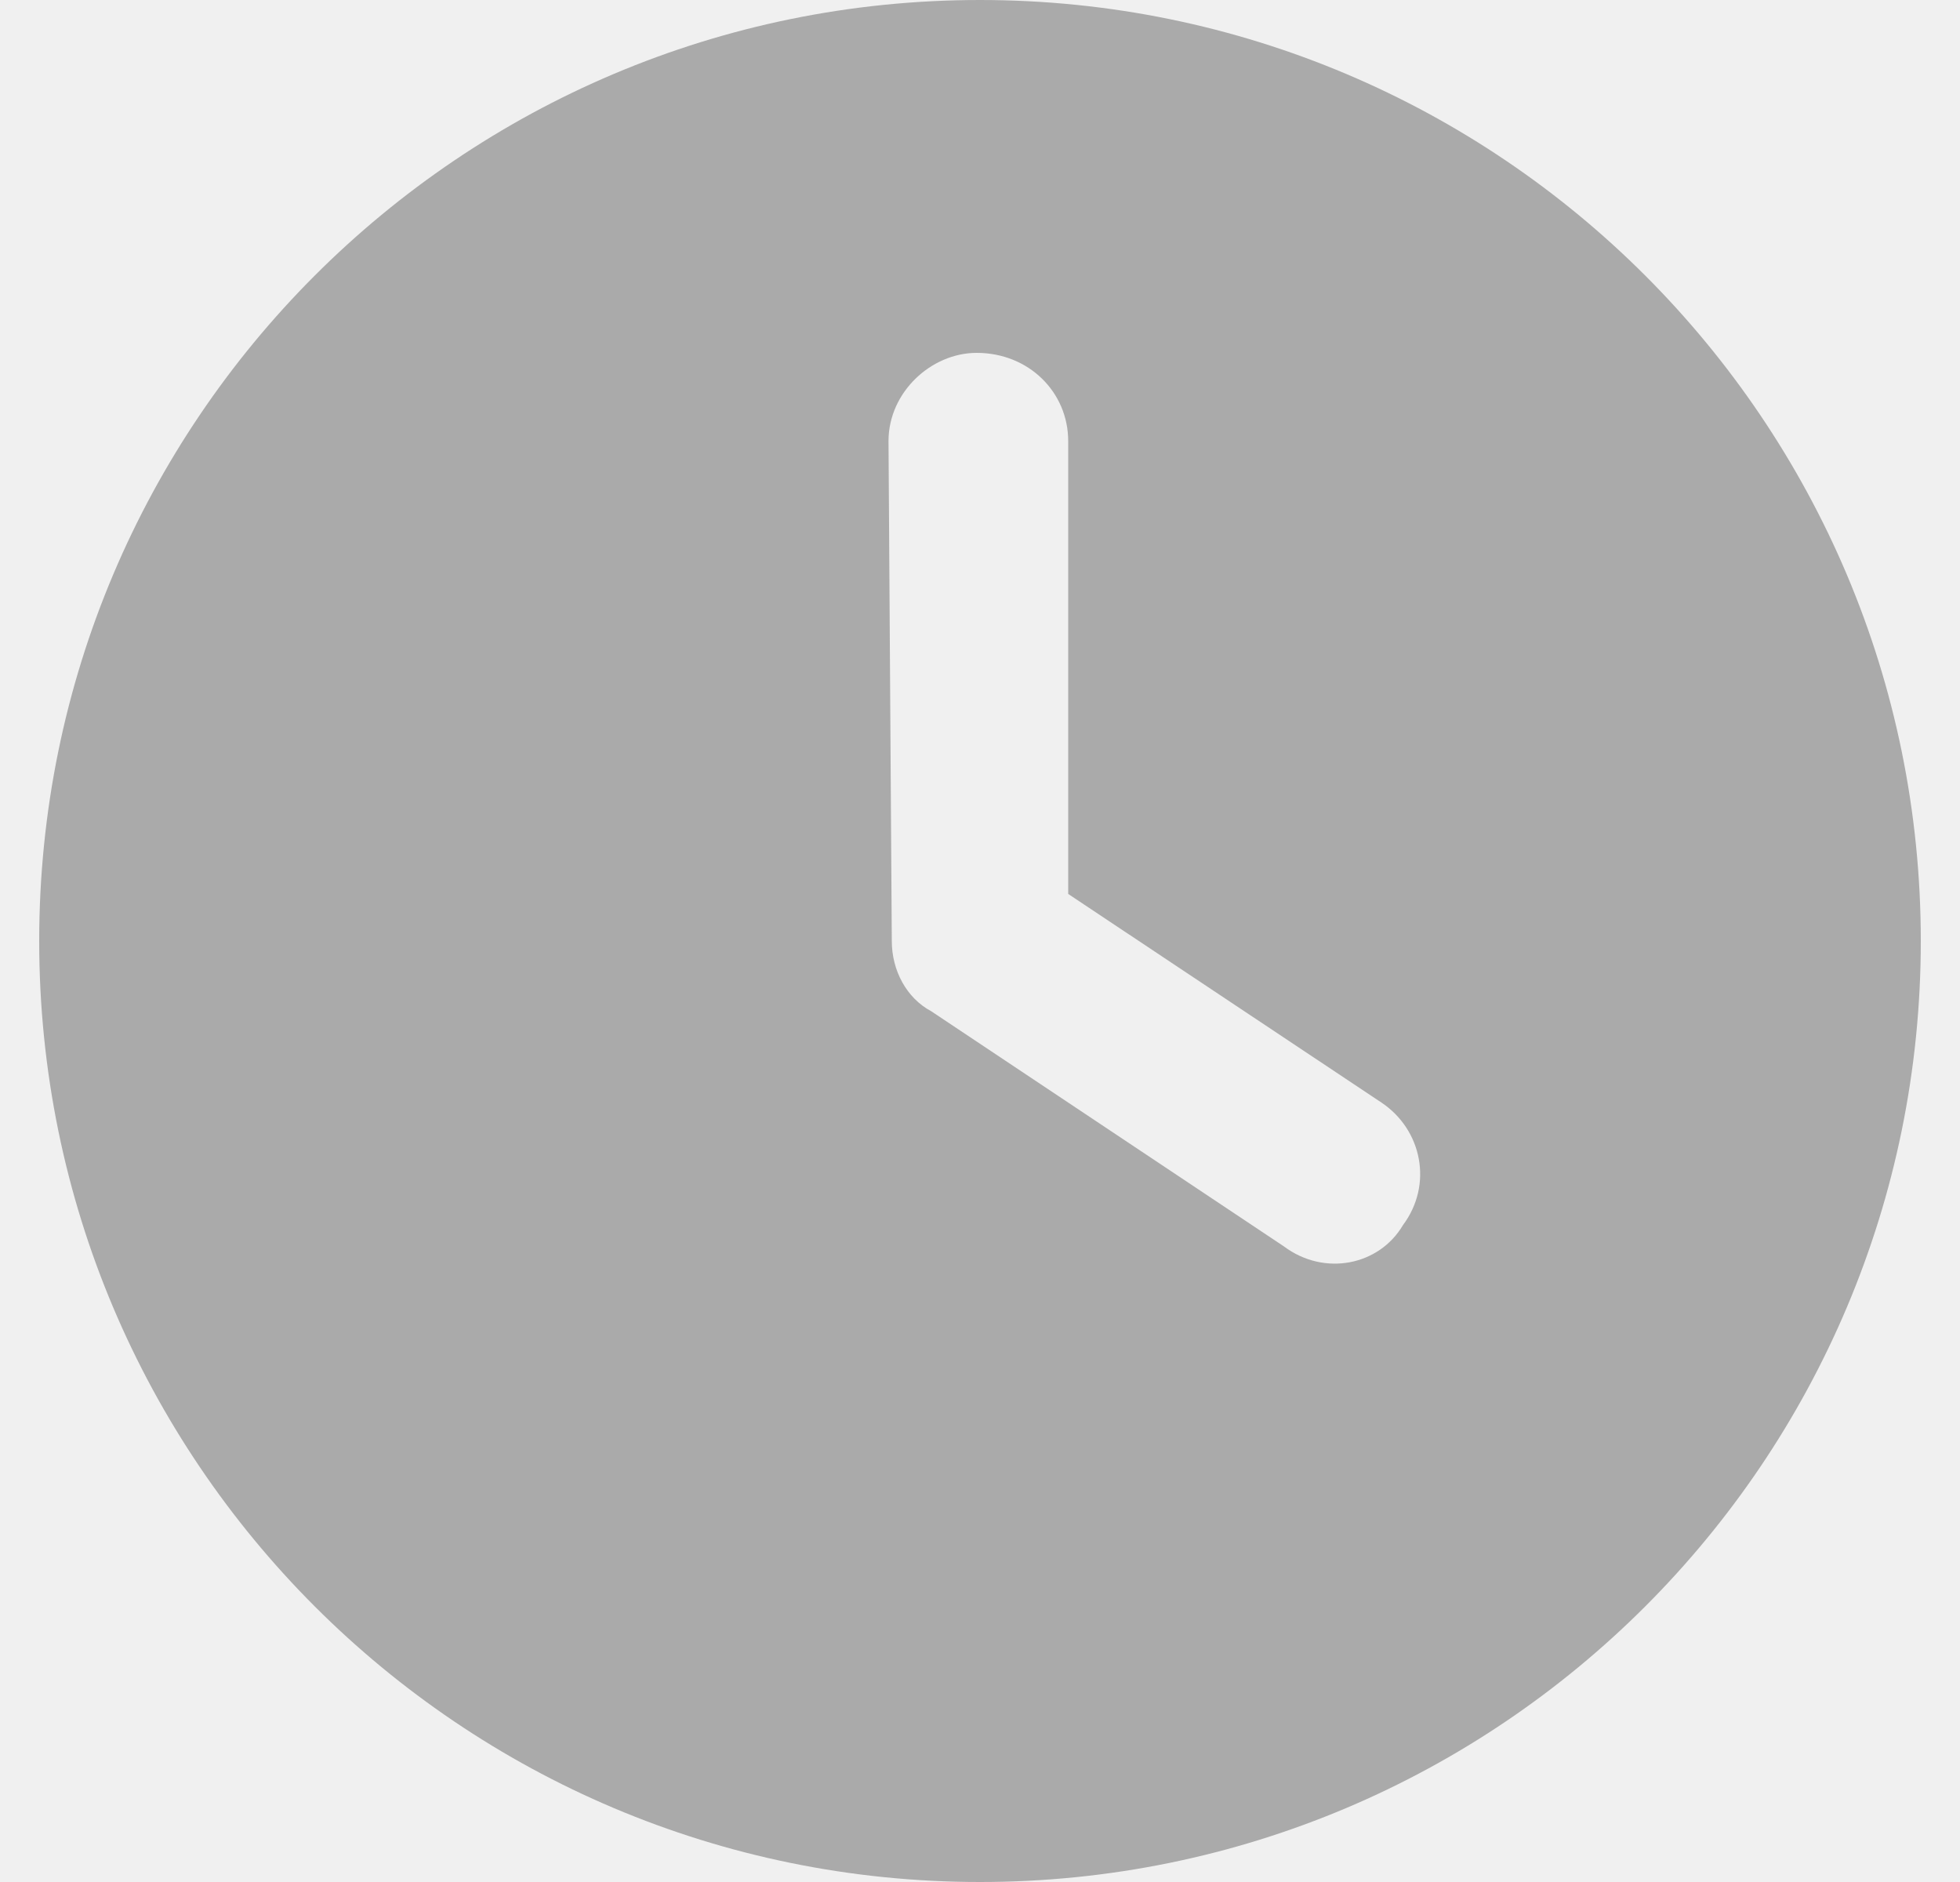
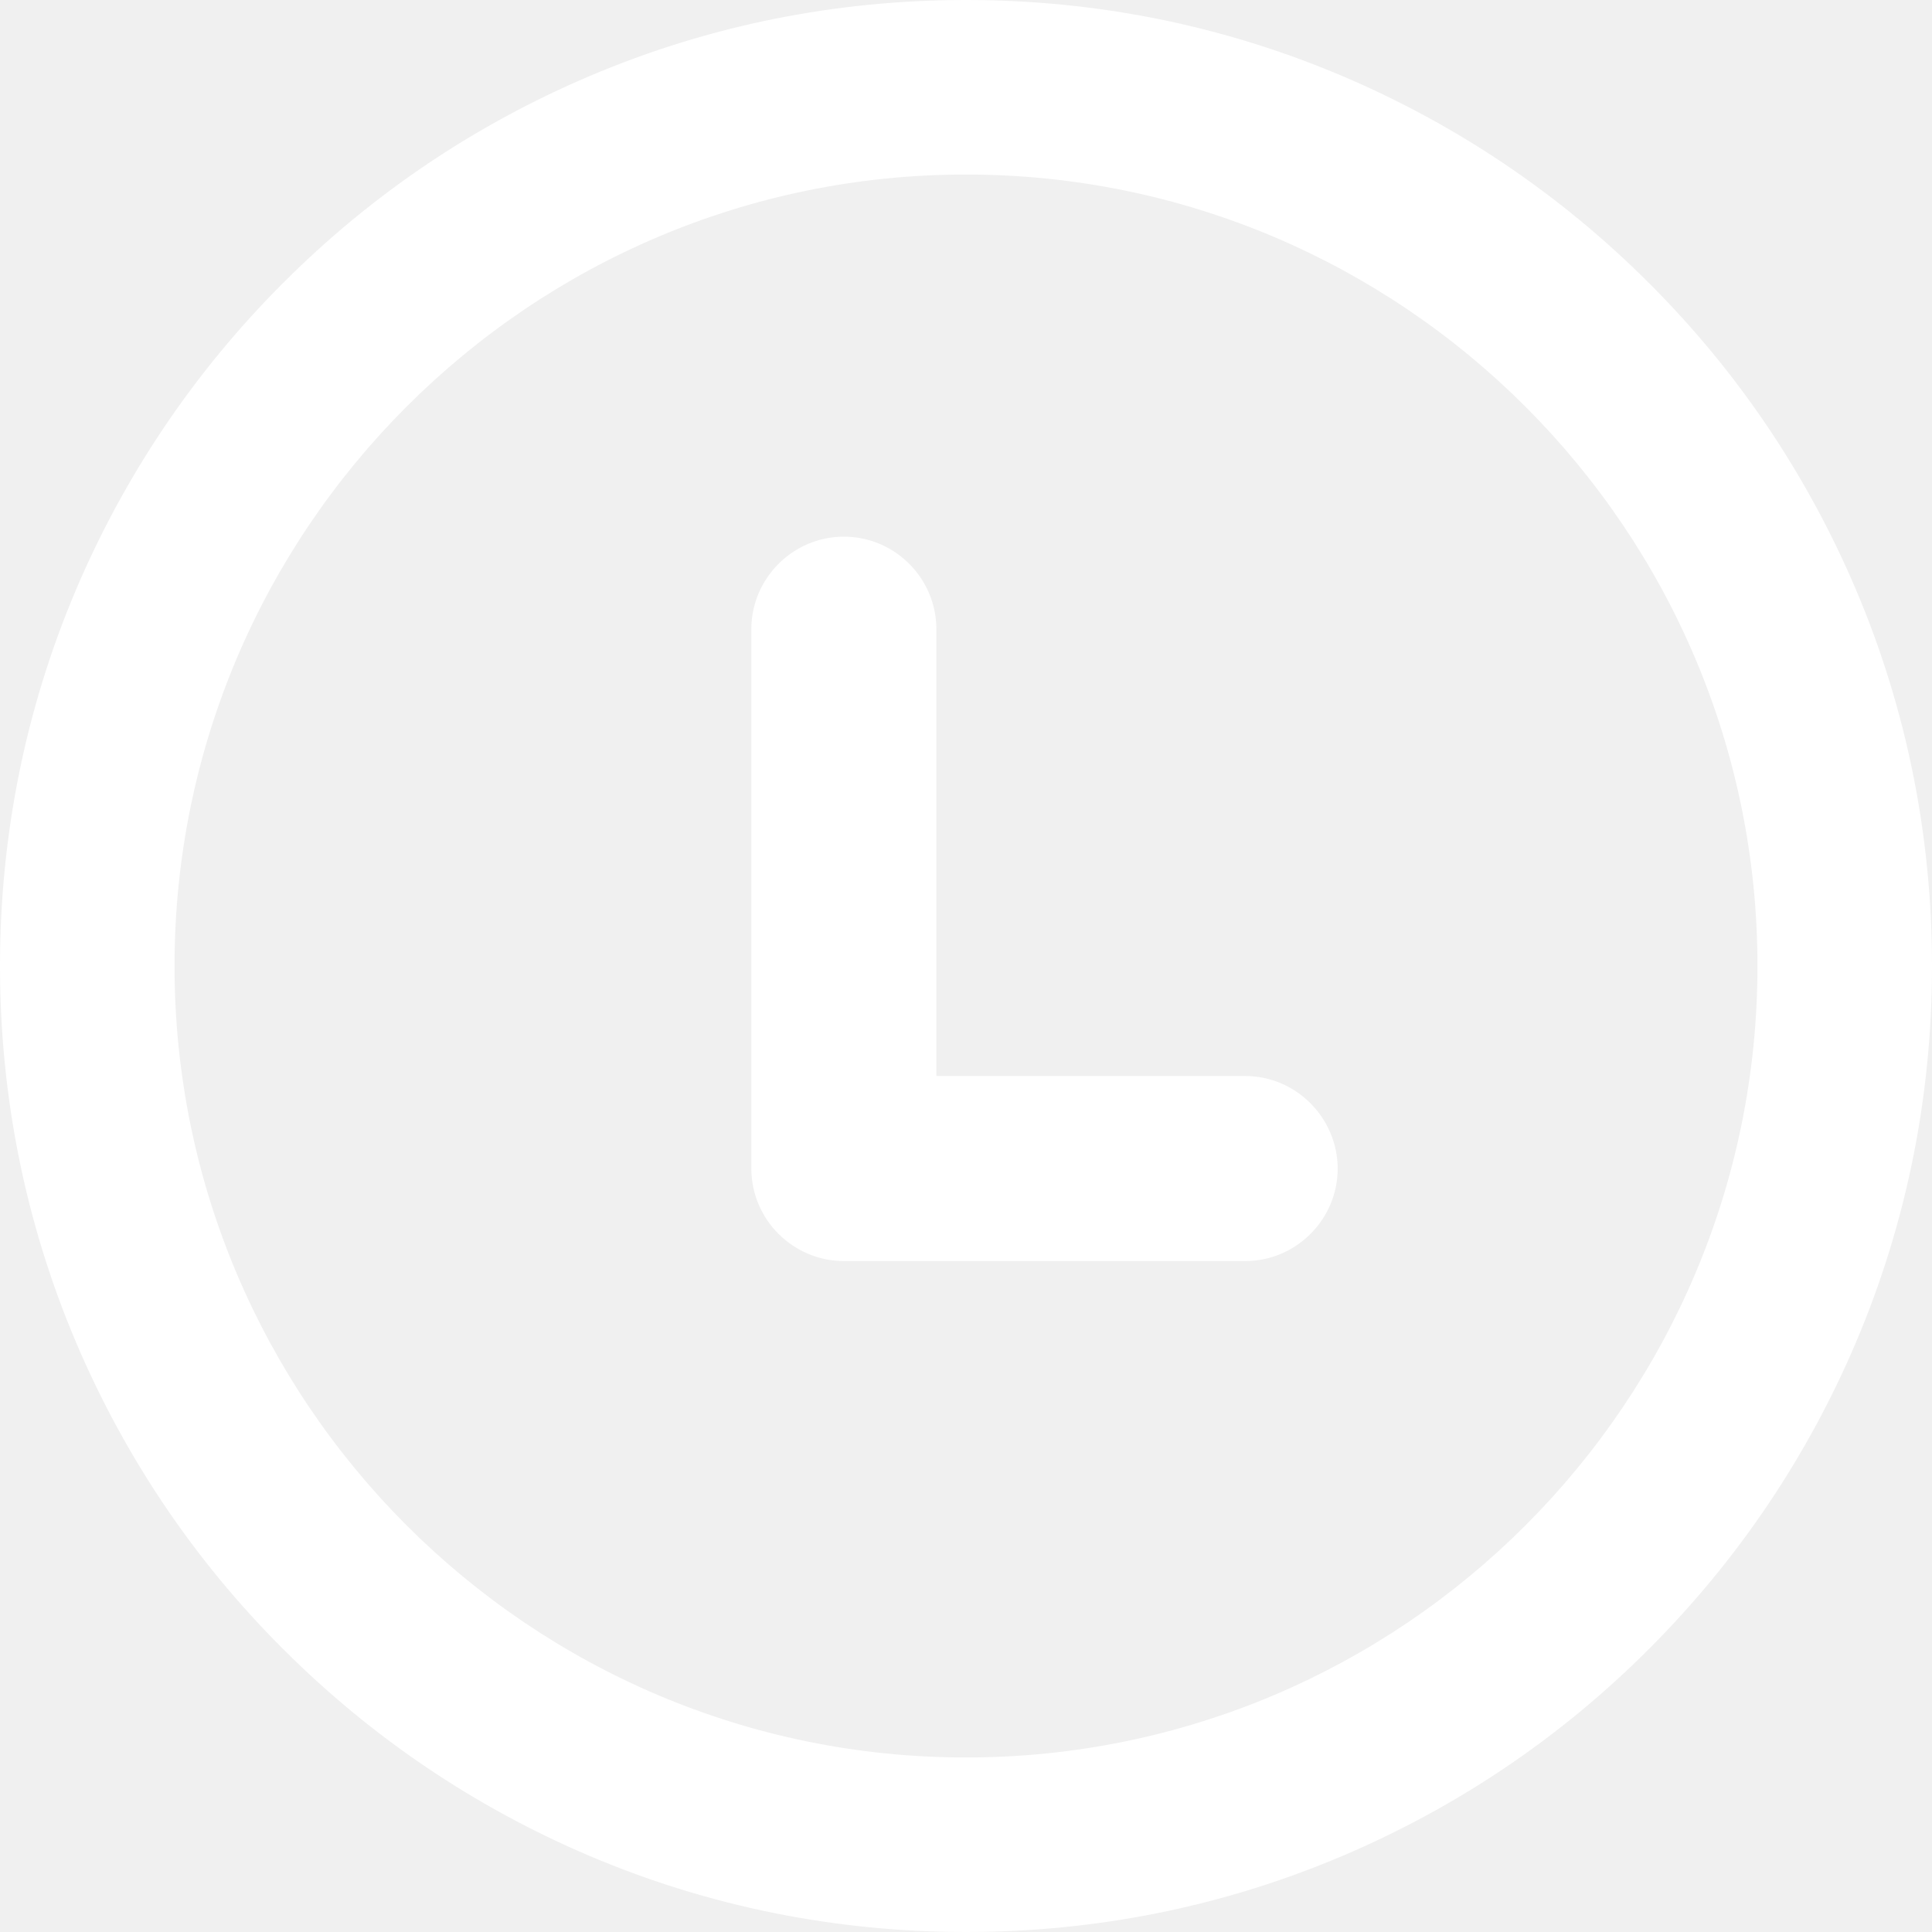
- <svg xmlns="http://www.w3.org/2000/svg" width="25" height="24" viewBox="0 0 25 24" fill="none">
-   <path d="M12.5 24C5.872 24 0.5 18.628 0.5 12C0.5 5.372 5.872 0 12.5 0C19.128 0 24.5 5.372 24.5 12C24.5 18.628 19.128 24 12.5 24ZM11.375 12C11.375 12.375 11.562 12.727 11.877 12.895L16.377 15.895C16.892 16.28 17.591 16.139 17.895 15.623C18.28 15.108 18.139 14.409 17.623 14.062L13.625 11.4V5.625C13.625 5.002 13.123 4.5 12.458 4.5C11.877 4.5 11.333 5.002 11.333 5.625L11.375 12Z" fill="#AAAAAA" />
+ <svg xmlns="http://www.w3.org/2000/svg" width="18" height="18" viewBox="0 0 18 18" fill="none">
+   <g id="Group 90">
+     <path id="Vector" d="M17.293 5.497C16.838 4.426 16.191 3.463 15.363 2.637C14.537 1.811 13.574 1.162 12.503 0.707C11.394 0.237 10.216 0 9 0C7.784 0 6.606 0.237 5.497 0.707C4.426 1.162 3.463 1.809 2.637 2.637C1.811 3.463 1.162 4.426 0.707 5.497C0.237 6.606 0 7.786 0 9C0 10.214 0.237 11.394 0.707 12.503C1.162 13.574 1.809 14.537 2.637 15.363C3.463 16.189 4.426 16.838 5.497 17.293C6.606 17.763 7.786 18 9 18C10.214 18 11.394 17.763 12.503 17.293C13.574 16.838 14.537 16.191 15.363 15.363C16.189 14.537 16.838 13.574 17.293 12.503C17.763 11.394 18 10.214 18 9C18 7.786 17.763 6.606 17.293 5.497ZM9 16.374C4.934 16.374 1.626 13.066 1.626 9C1.626 4.934 4.934 1.626 9 1.626C13.066 1.626 16.374 4.934 16.374 9C16.374 13.066 13.068 16.374 9 16.374Z" fill="white" />
+     <path id="Vector_2" d="M11.601 10.025H8.724V5.862C8.724 5.388 8.337 5 7.862 5C7.388 5 7 5.388 7 5.862V10.887C7 11.361 7.388 11.749 7.862 11.749H11.601C12.075 11.749 12.463 11.361 12.463 10.887C12.461 10.412 12.073 10.025 11.601 10.025Z" fill="white" />
+   </g>
</svg>
